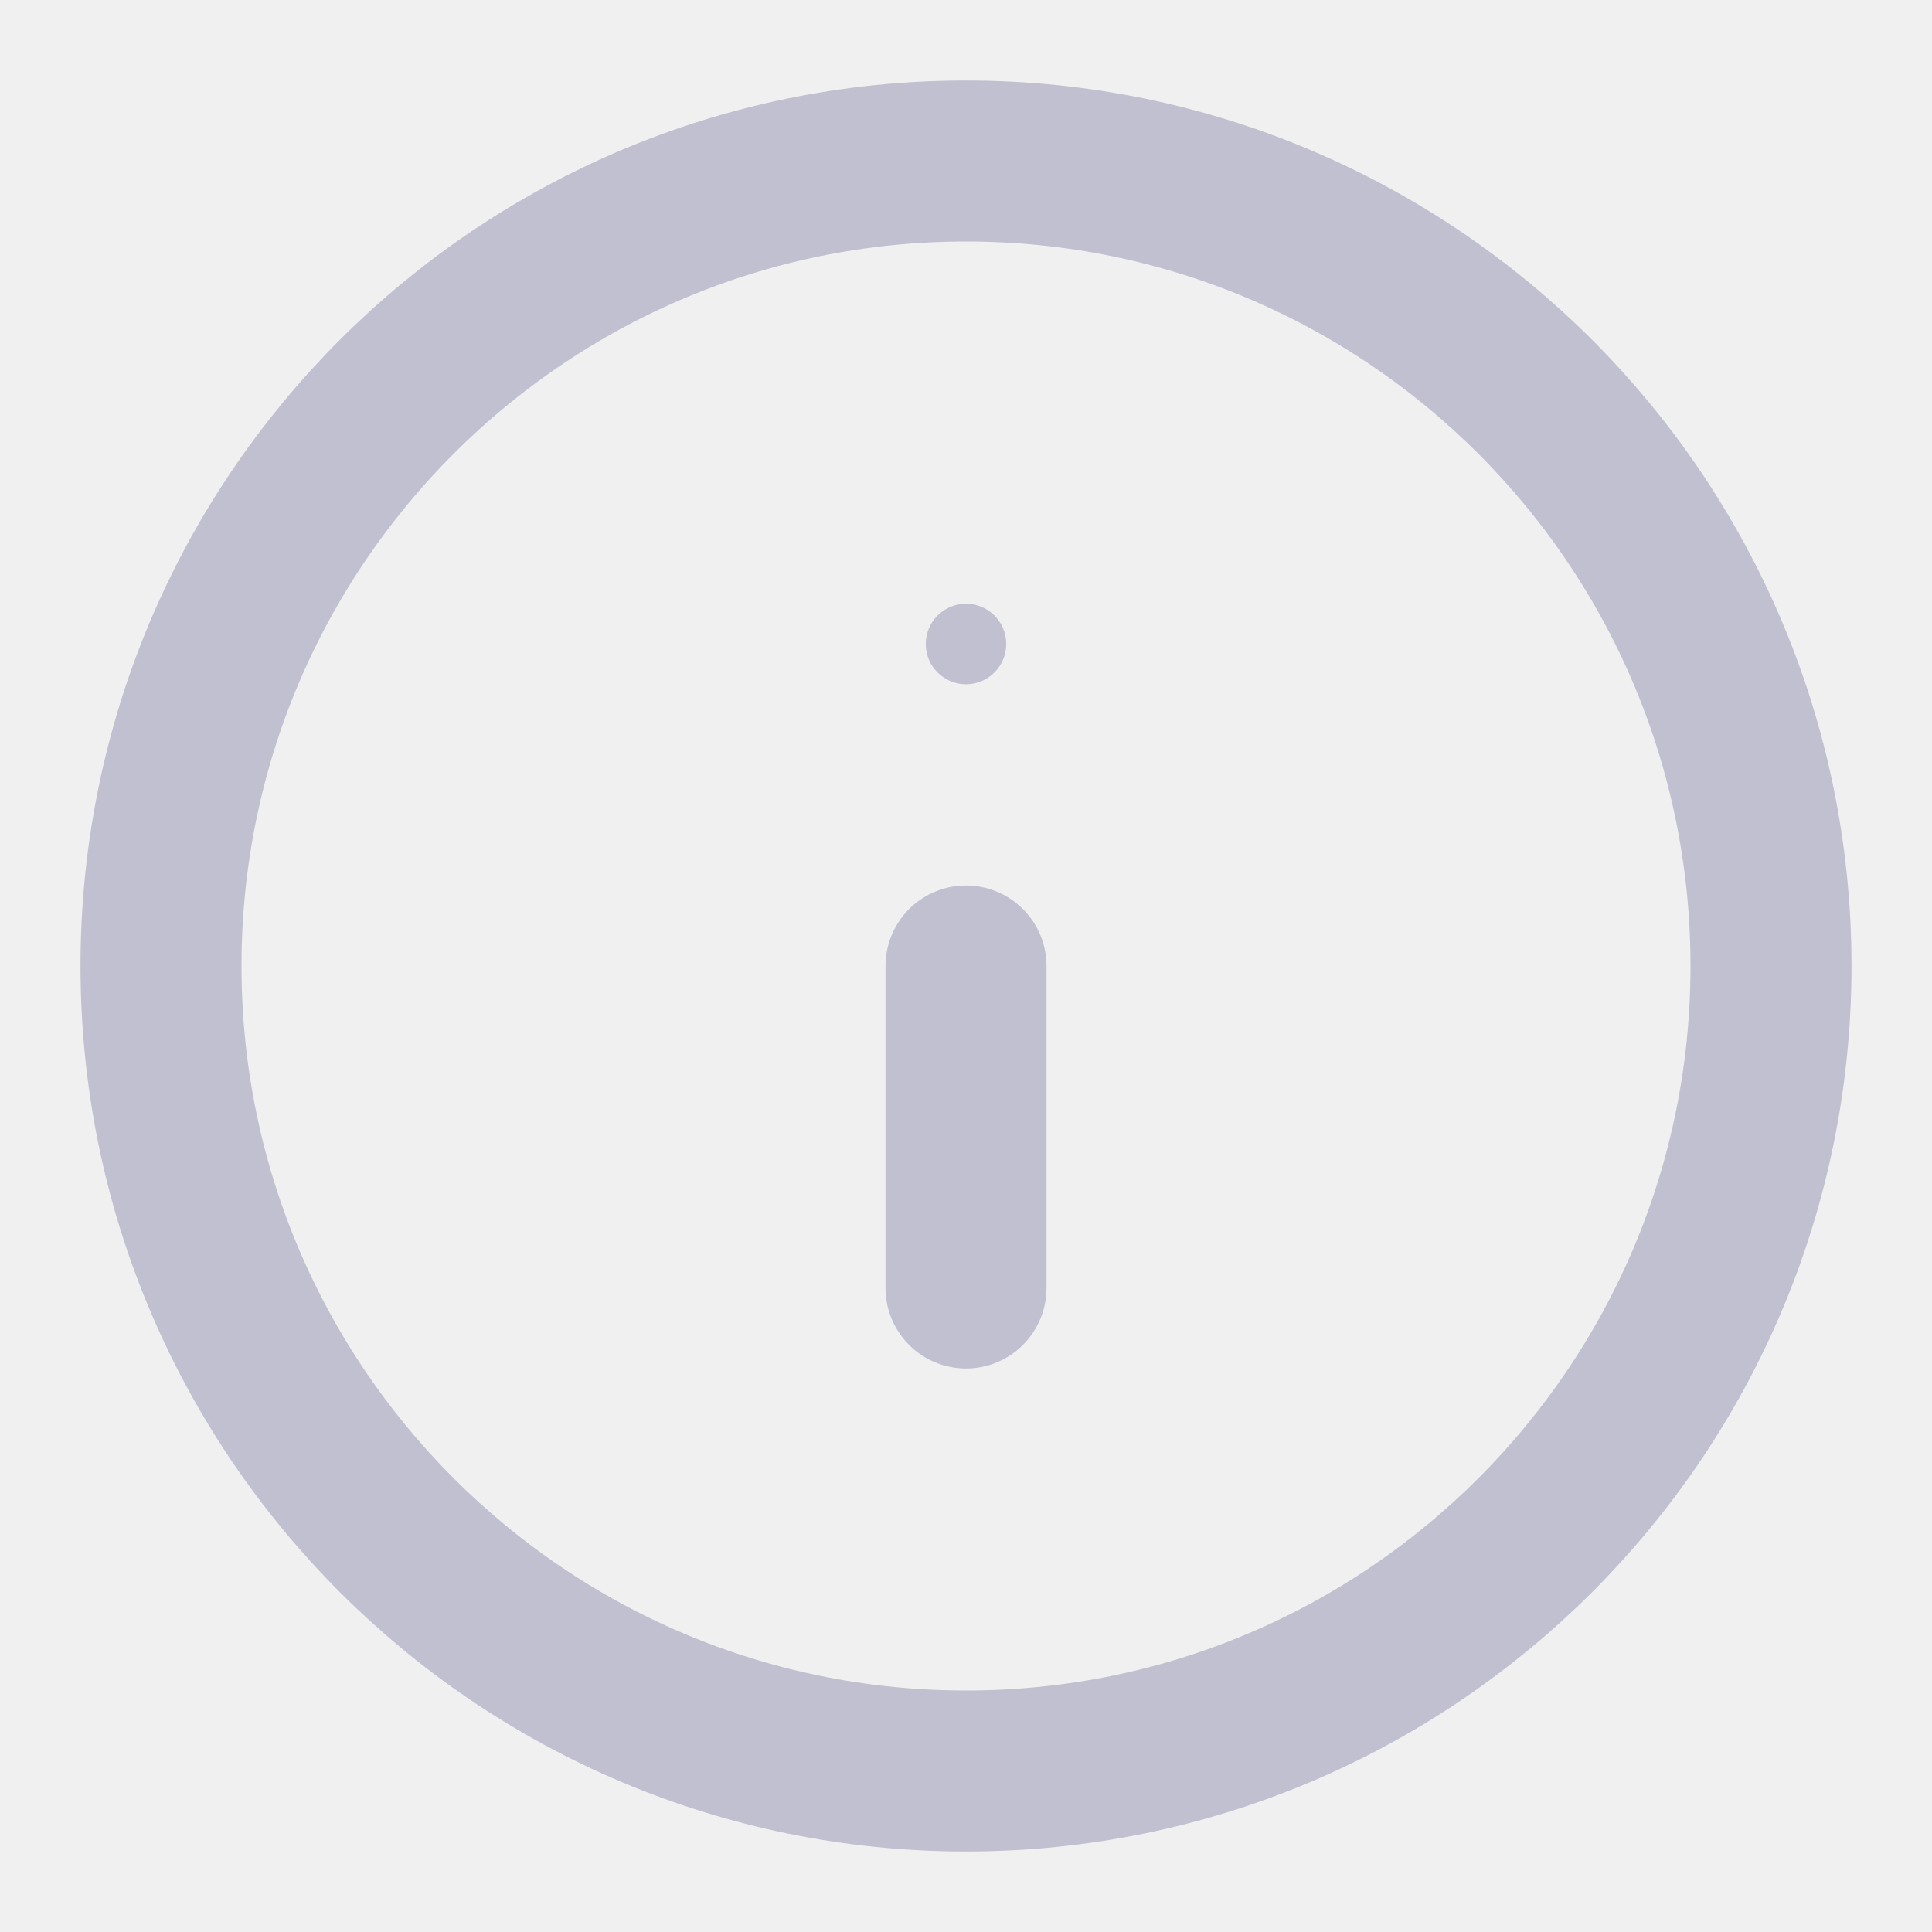
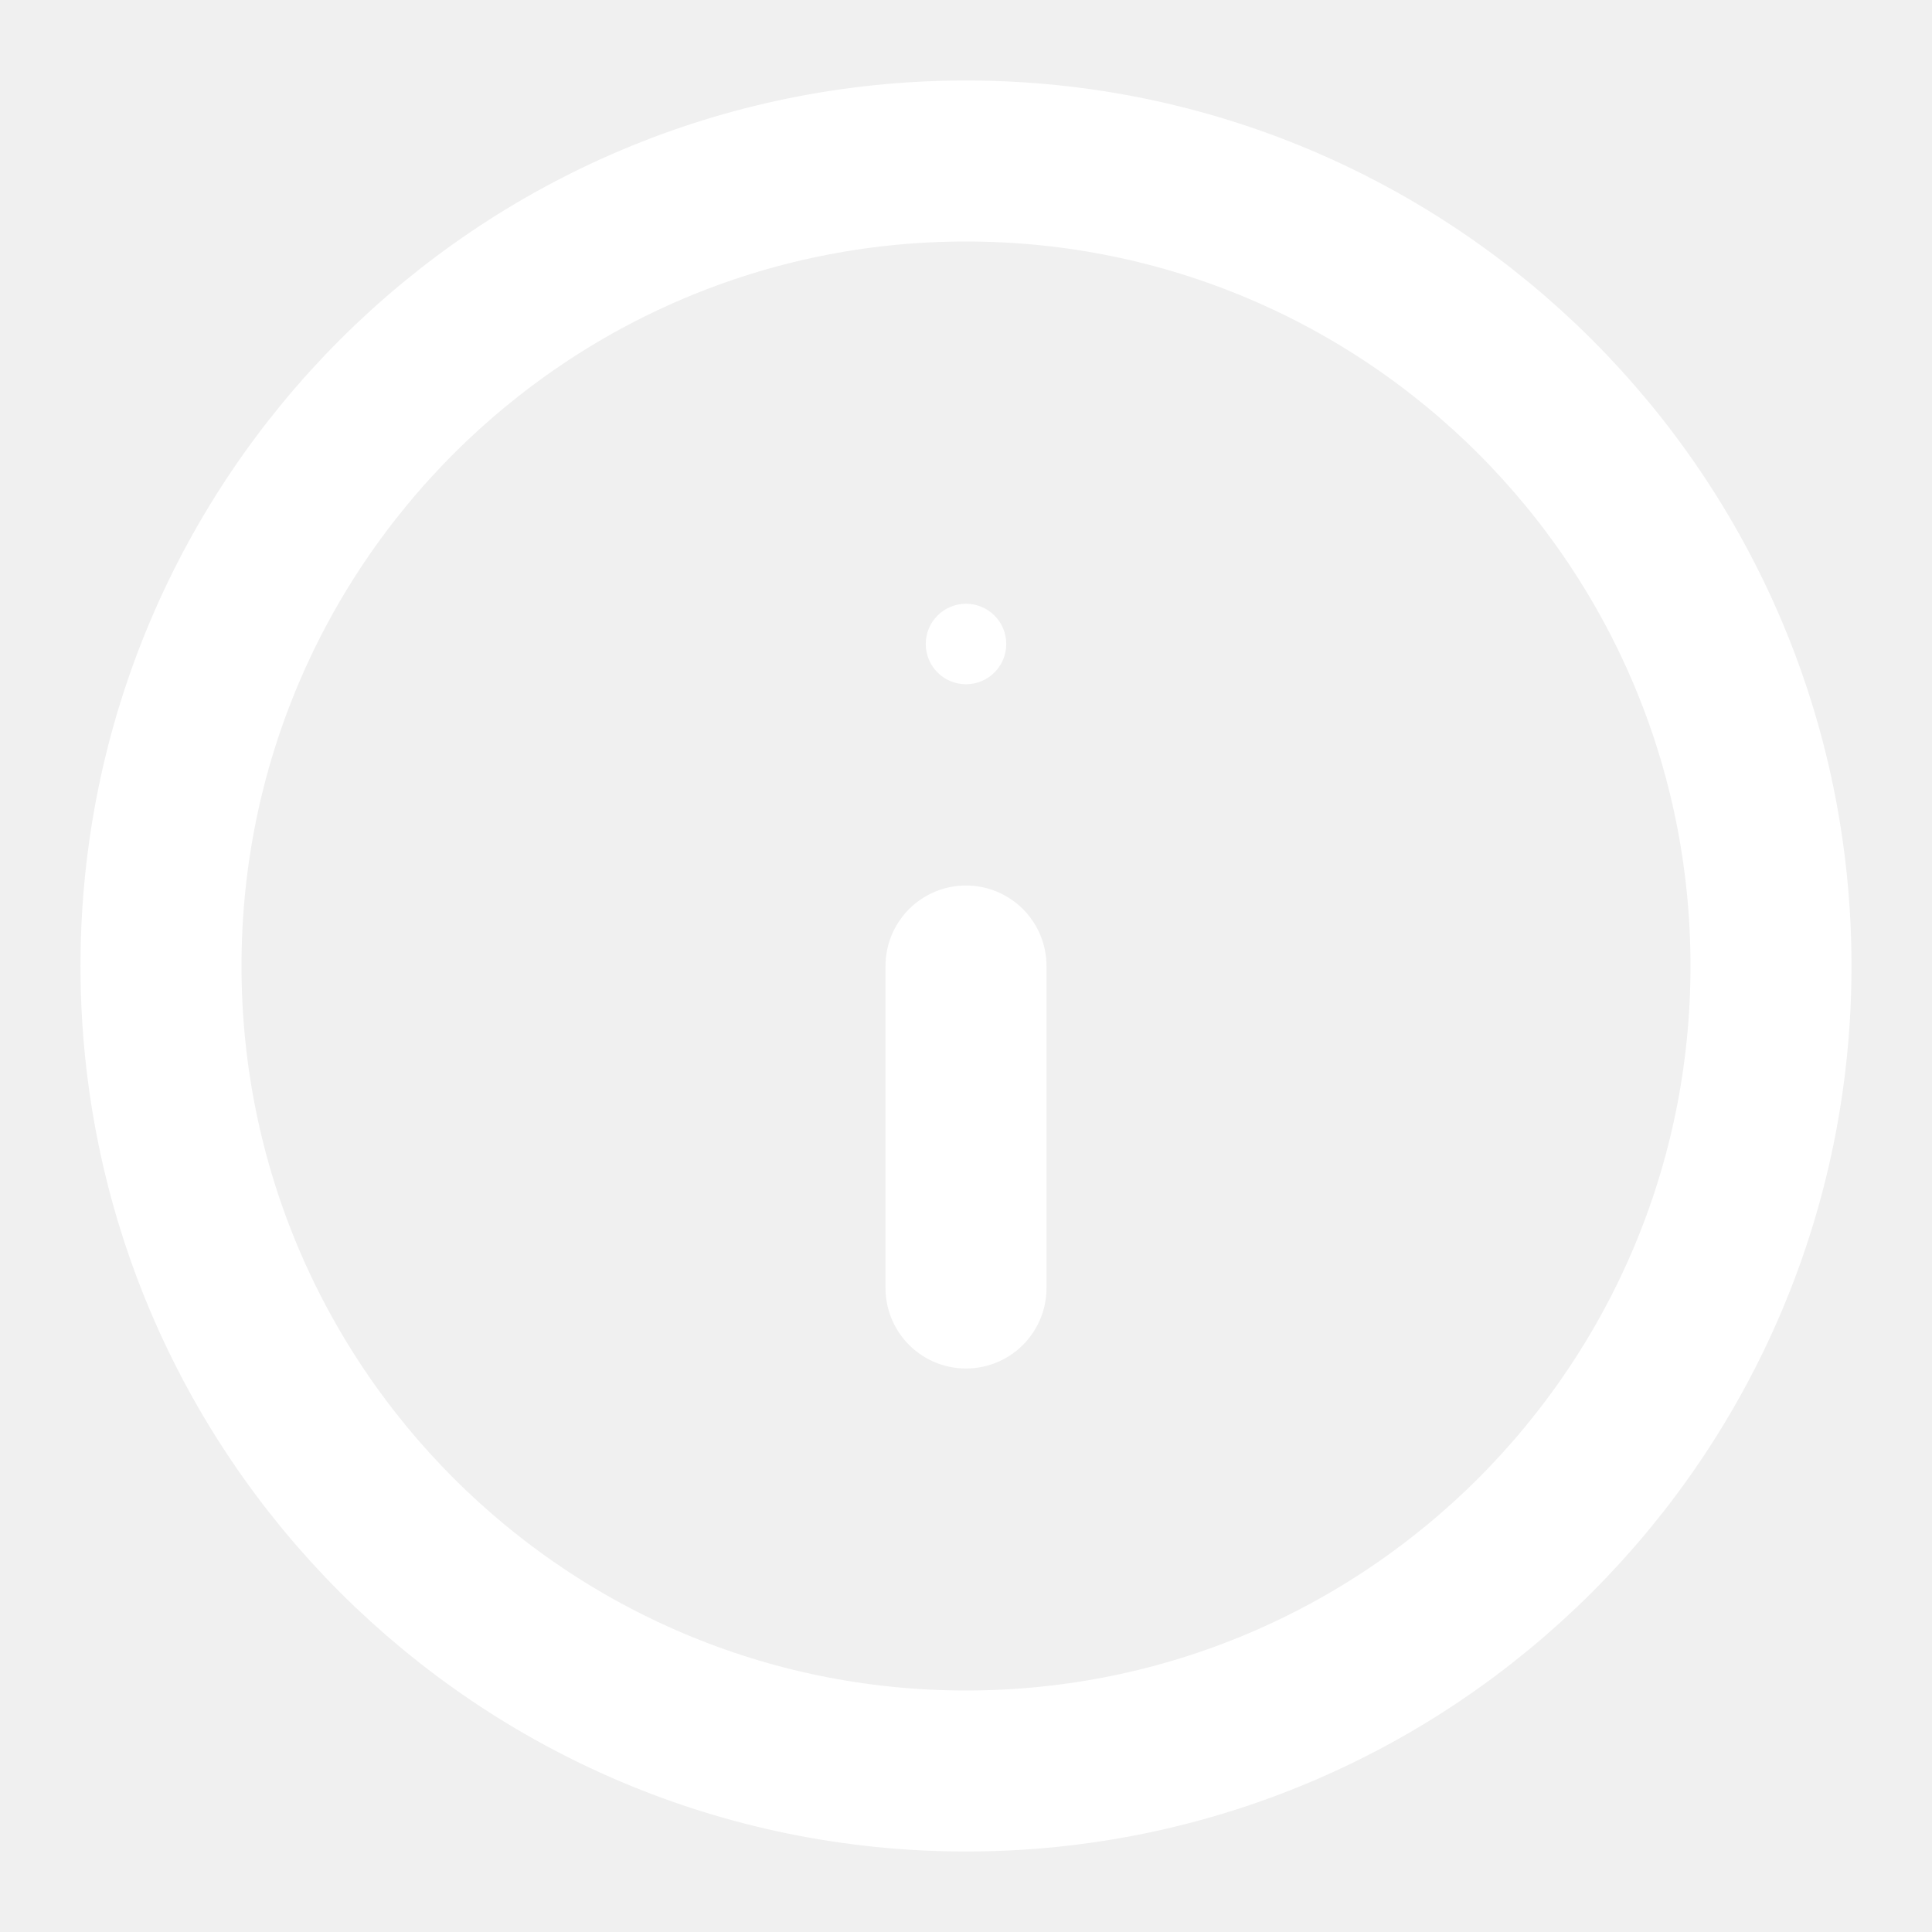
- <svg xmlns="http://www.w3.org/2000/svg" viewBox="0 0 24 24" fill="none" stroke="#C0C0D0" stroke-width="2" stroke-linecap="round" stroke-linejoin="round">
+ <svg xmlns="http://www.w3.org/2000/svg" viewBox="0 0 24 24" fill="none" stroke="#FFFFFF" stroke-width="2" stroke-linecap="round" stroke-linejoin="round">
  <circle cx="12" cy="12" r="10" />
  <line x1="12" y1="16" x2="12" y2="12" />
-   <circle cx="12" cy="8" r="0.5" fill="#C0C0D0" stroke="none" />
+   <circle cx="12" cy="8" r="0.5" fill="#FFFFFF" stroke="none" />
</svg>
